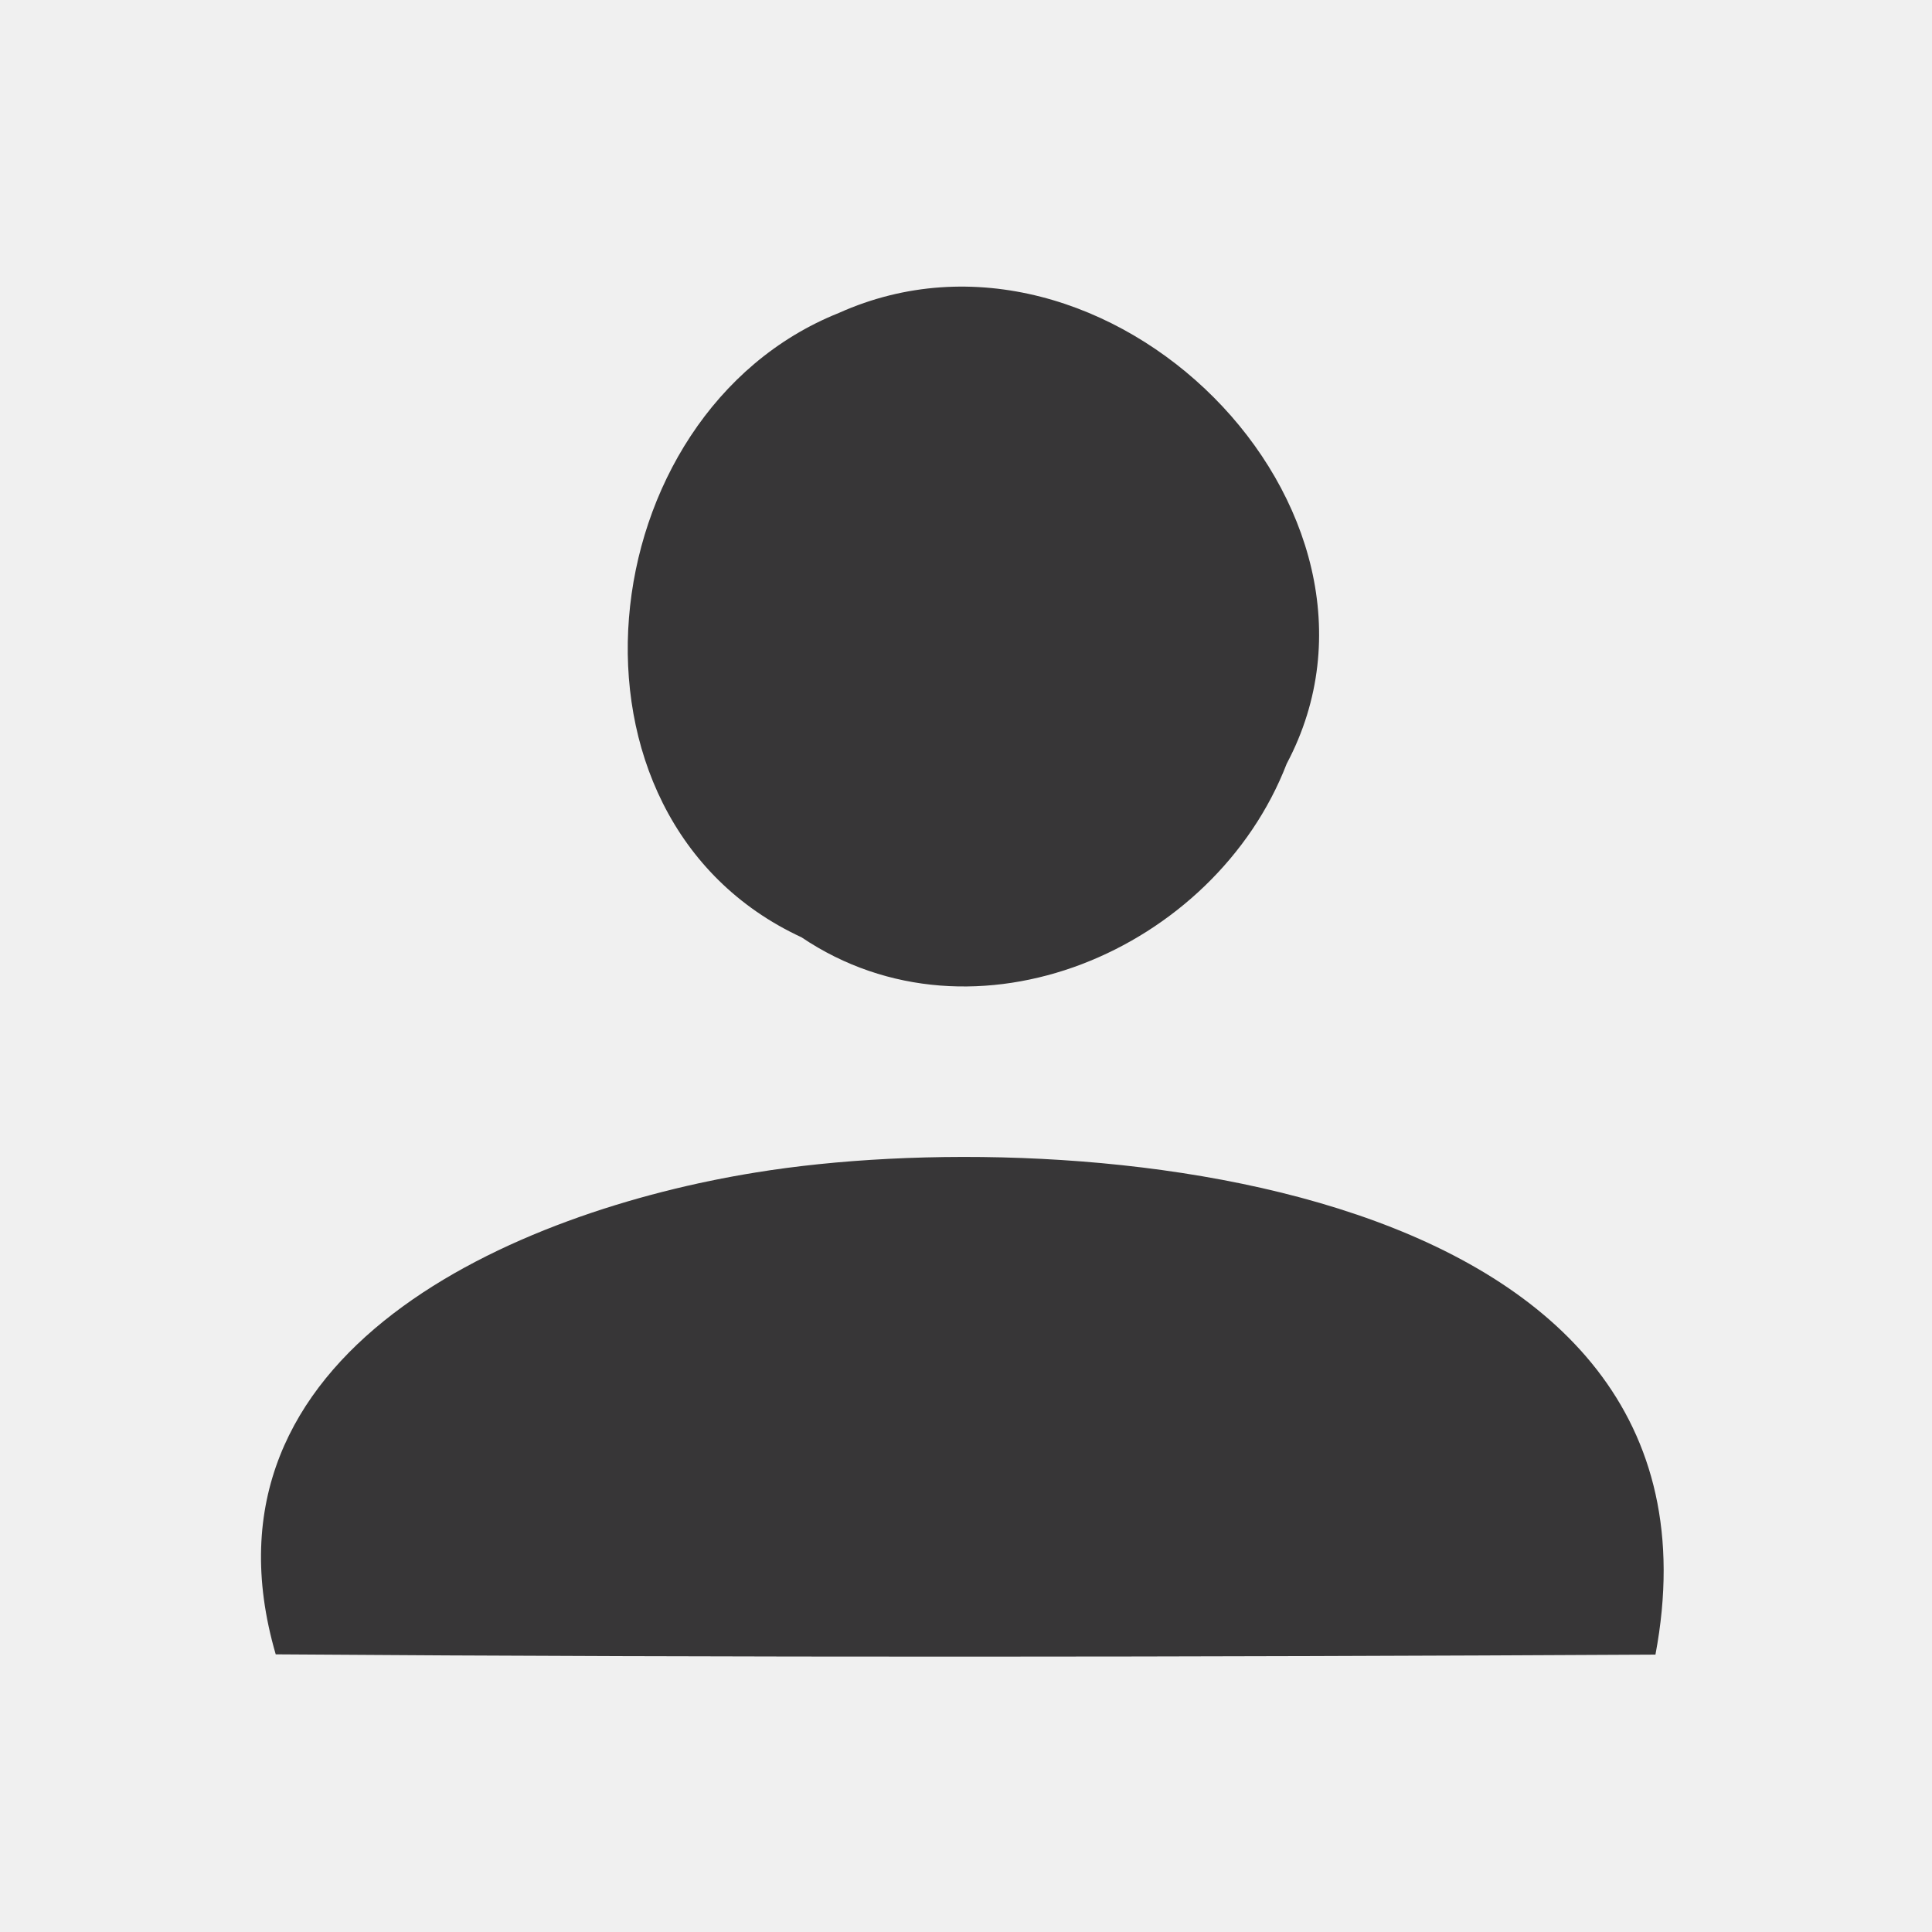
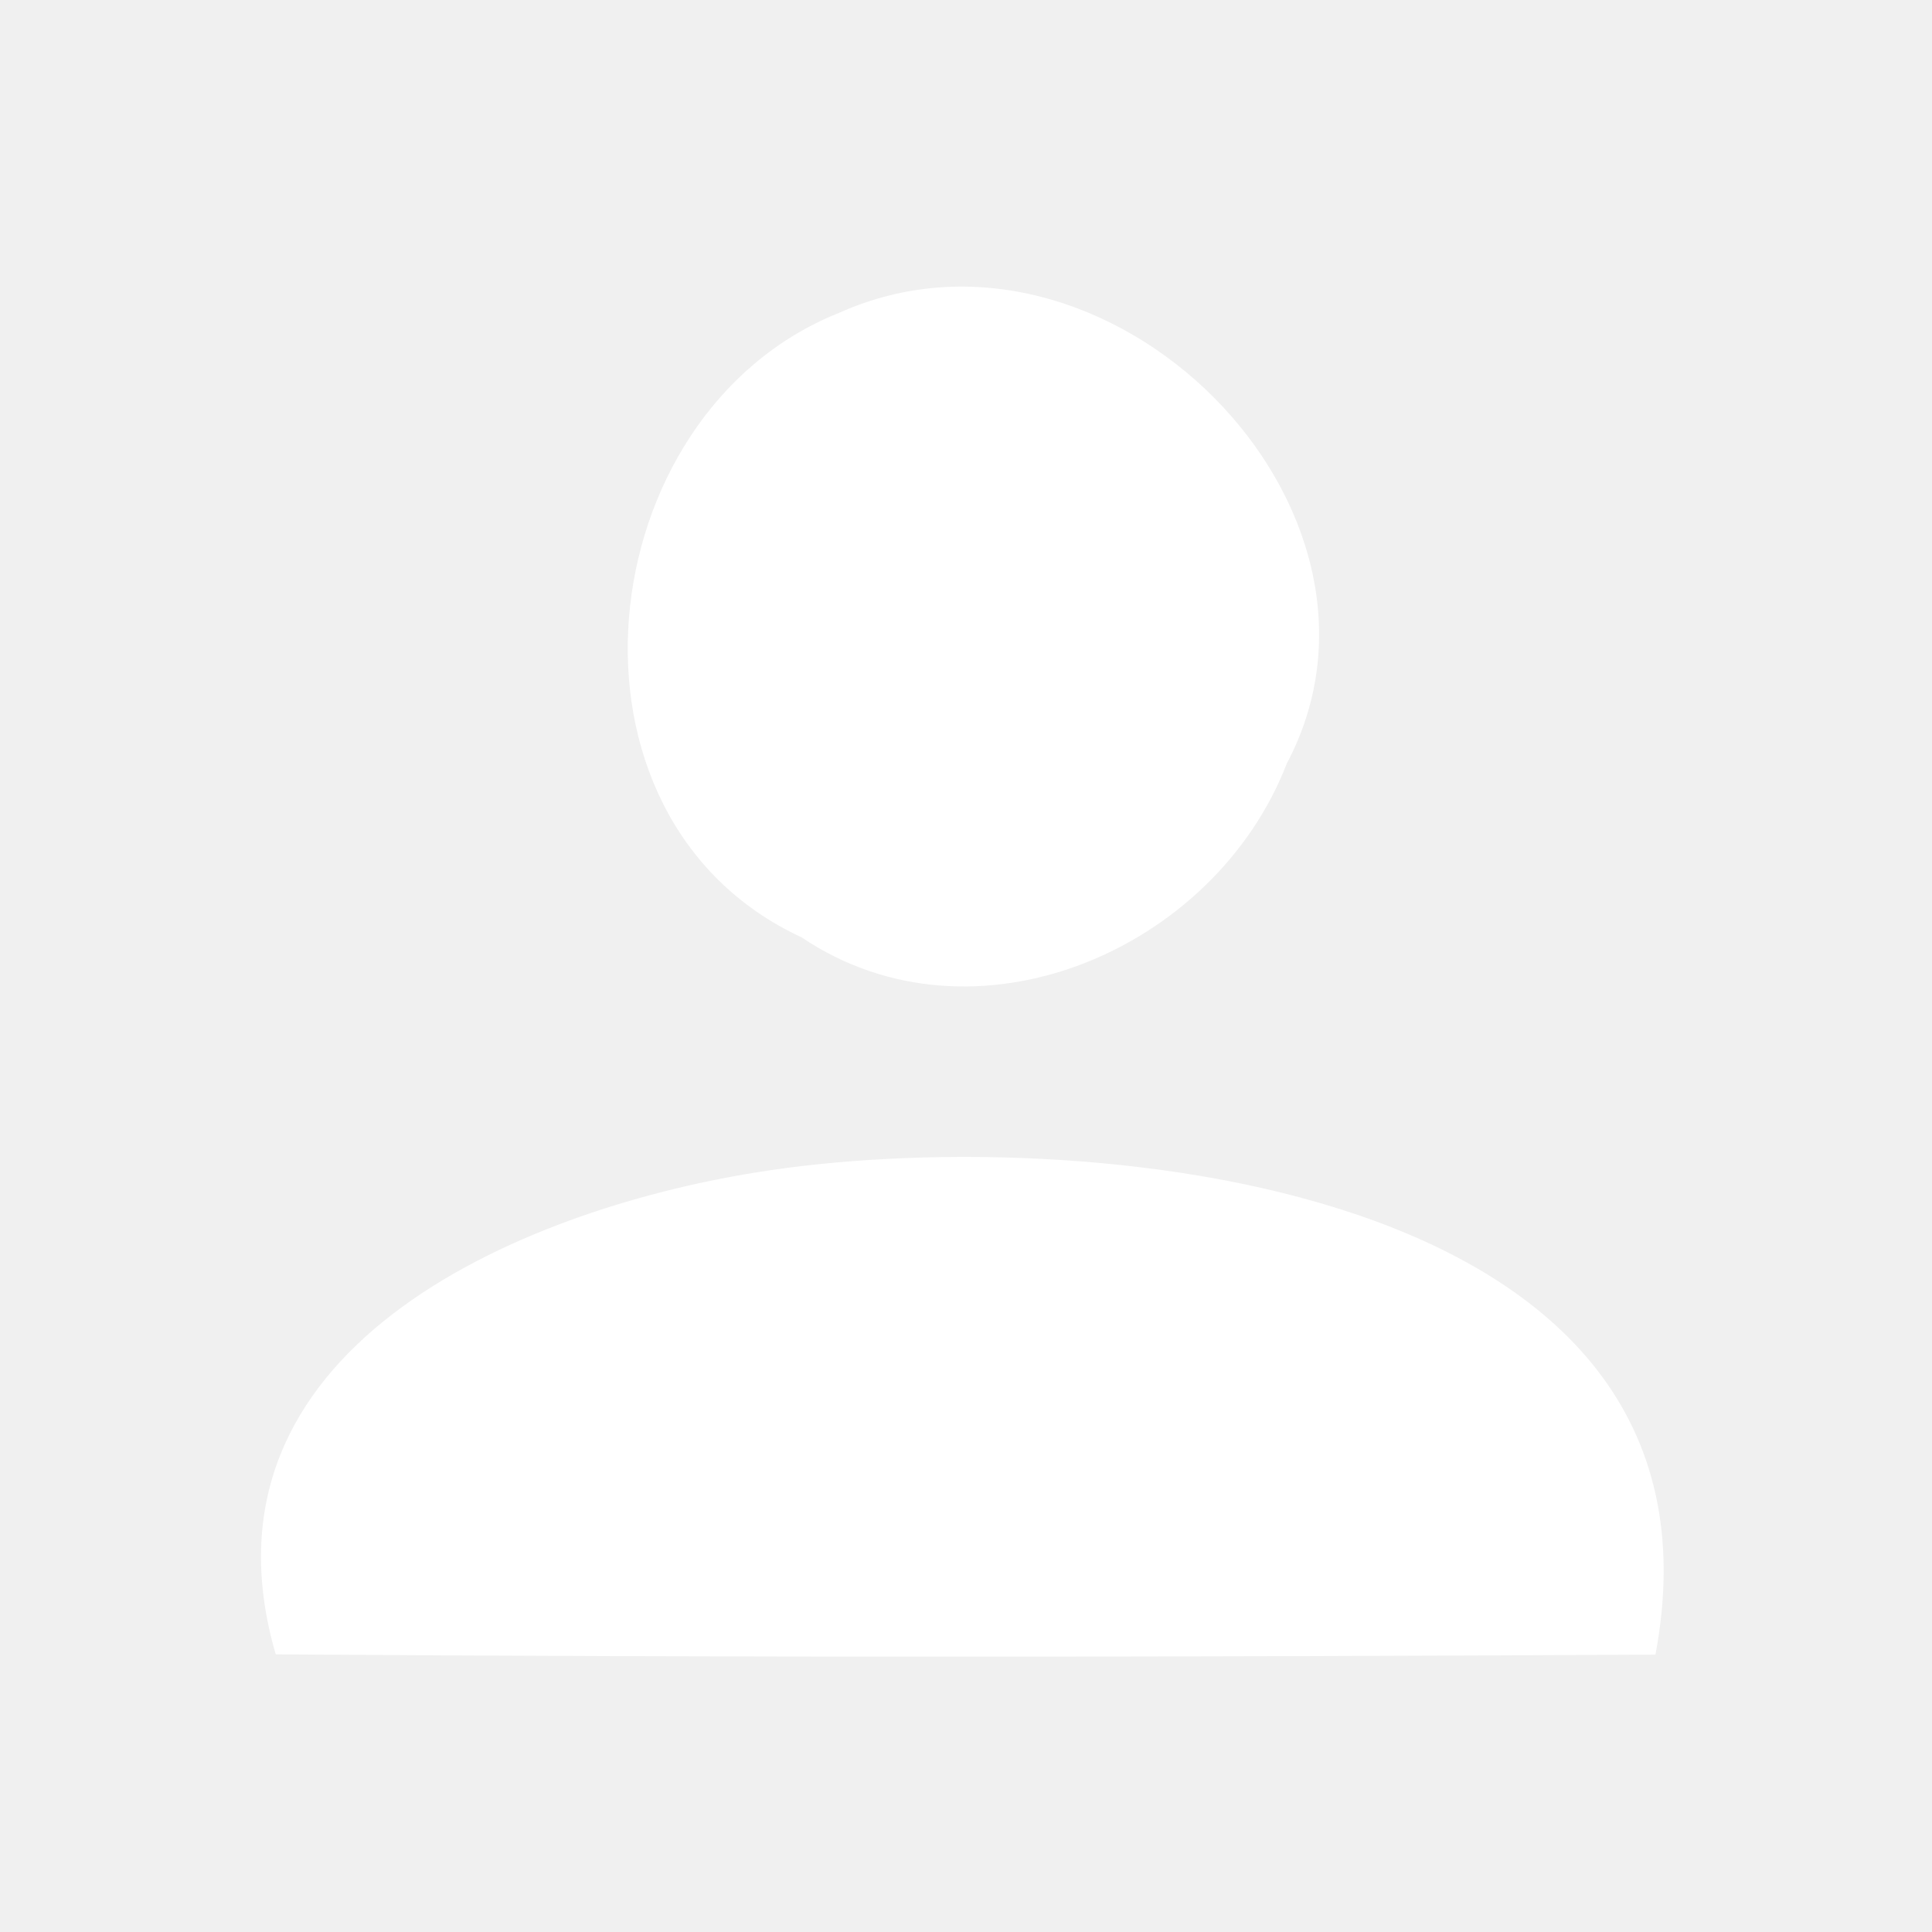
<svg xmlns="http://www.w3.org/2000/svg" width="70pt" height="70pt" viewBox="0 0 70 70" version="1.1">
  <g id="#0302030d">
</g>
  <g id="#373637fb">
-     <path fill="#373637" opacity="1.00" d=" M 30.39 11.34 C 40.10 6.98 51.52 18.43 46.62 27.67 C 44.01 34.43 35.30 38.18 29.04 33.96 C 19.67 29.62 21.29 14.98 30.39 11.34 Z" />
-     <path fill="#373637" opacity="1.00" d=" M 27.39 42.48 C 38.75 40.63 63.25 42.59 59.98 59.95 C 43.32 60.04 26.65 60.06 9.99 59.94 C 6.78 48.92 18.74 43.87 27.39 42.48 Z" />
+     <path fill="#fff" opacity="1.00" d=" M 30.39 11.34 C 40.10 6.98 51.52 18.43 46.62 27.67 C 44.01 34.43 35.30 38.18 29.04 33.96 C 19.67 29.62 21.29 14.98 30.39 11.34 Z" />
+     <path fill="#fff" opacity="1.00" d=" M 27.39 42.48 C 38.75 40.63 63.25 42.59 59.98 59.95 C 43.32 60.04 26.65 60.06 9.99 59.94 C 6.78 48.92 18.74 43.87 27.39 42.48 Z" />
  </g>
</svg>
